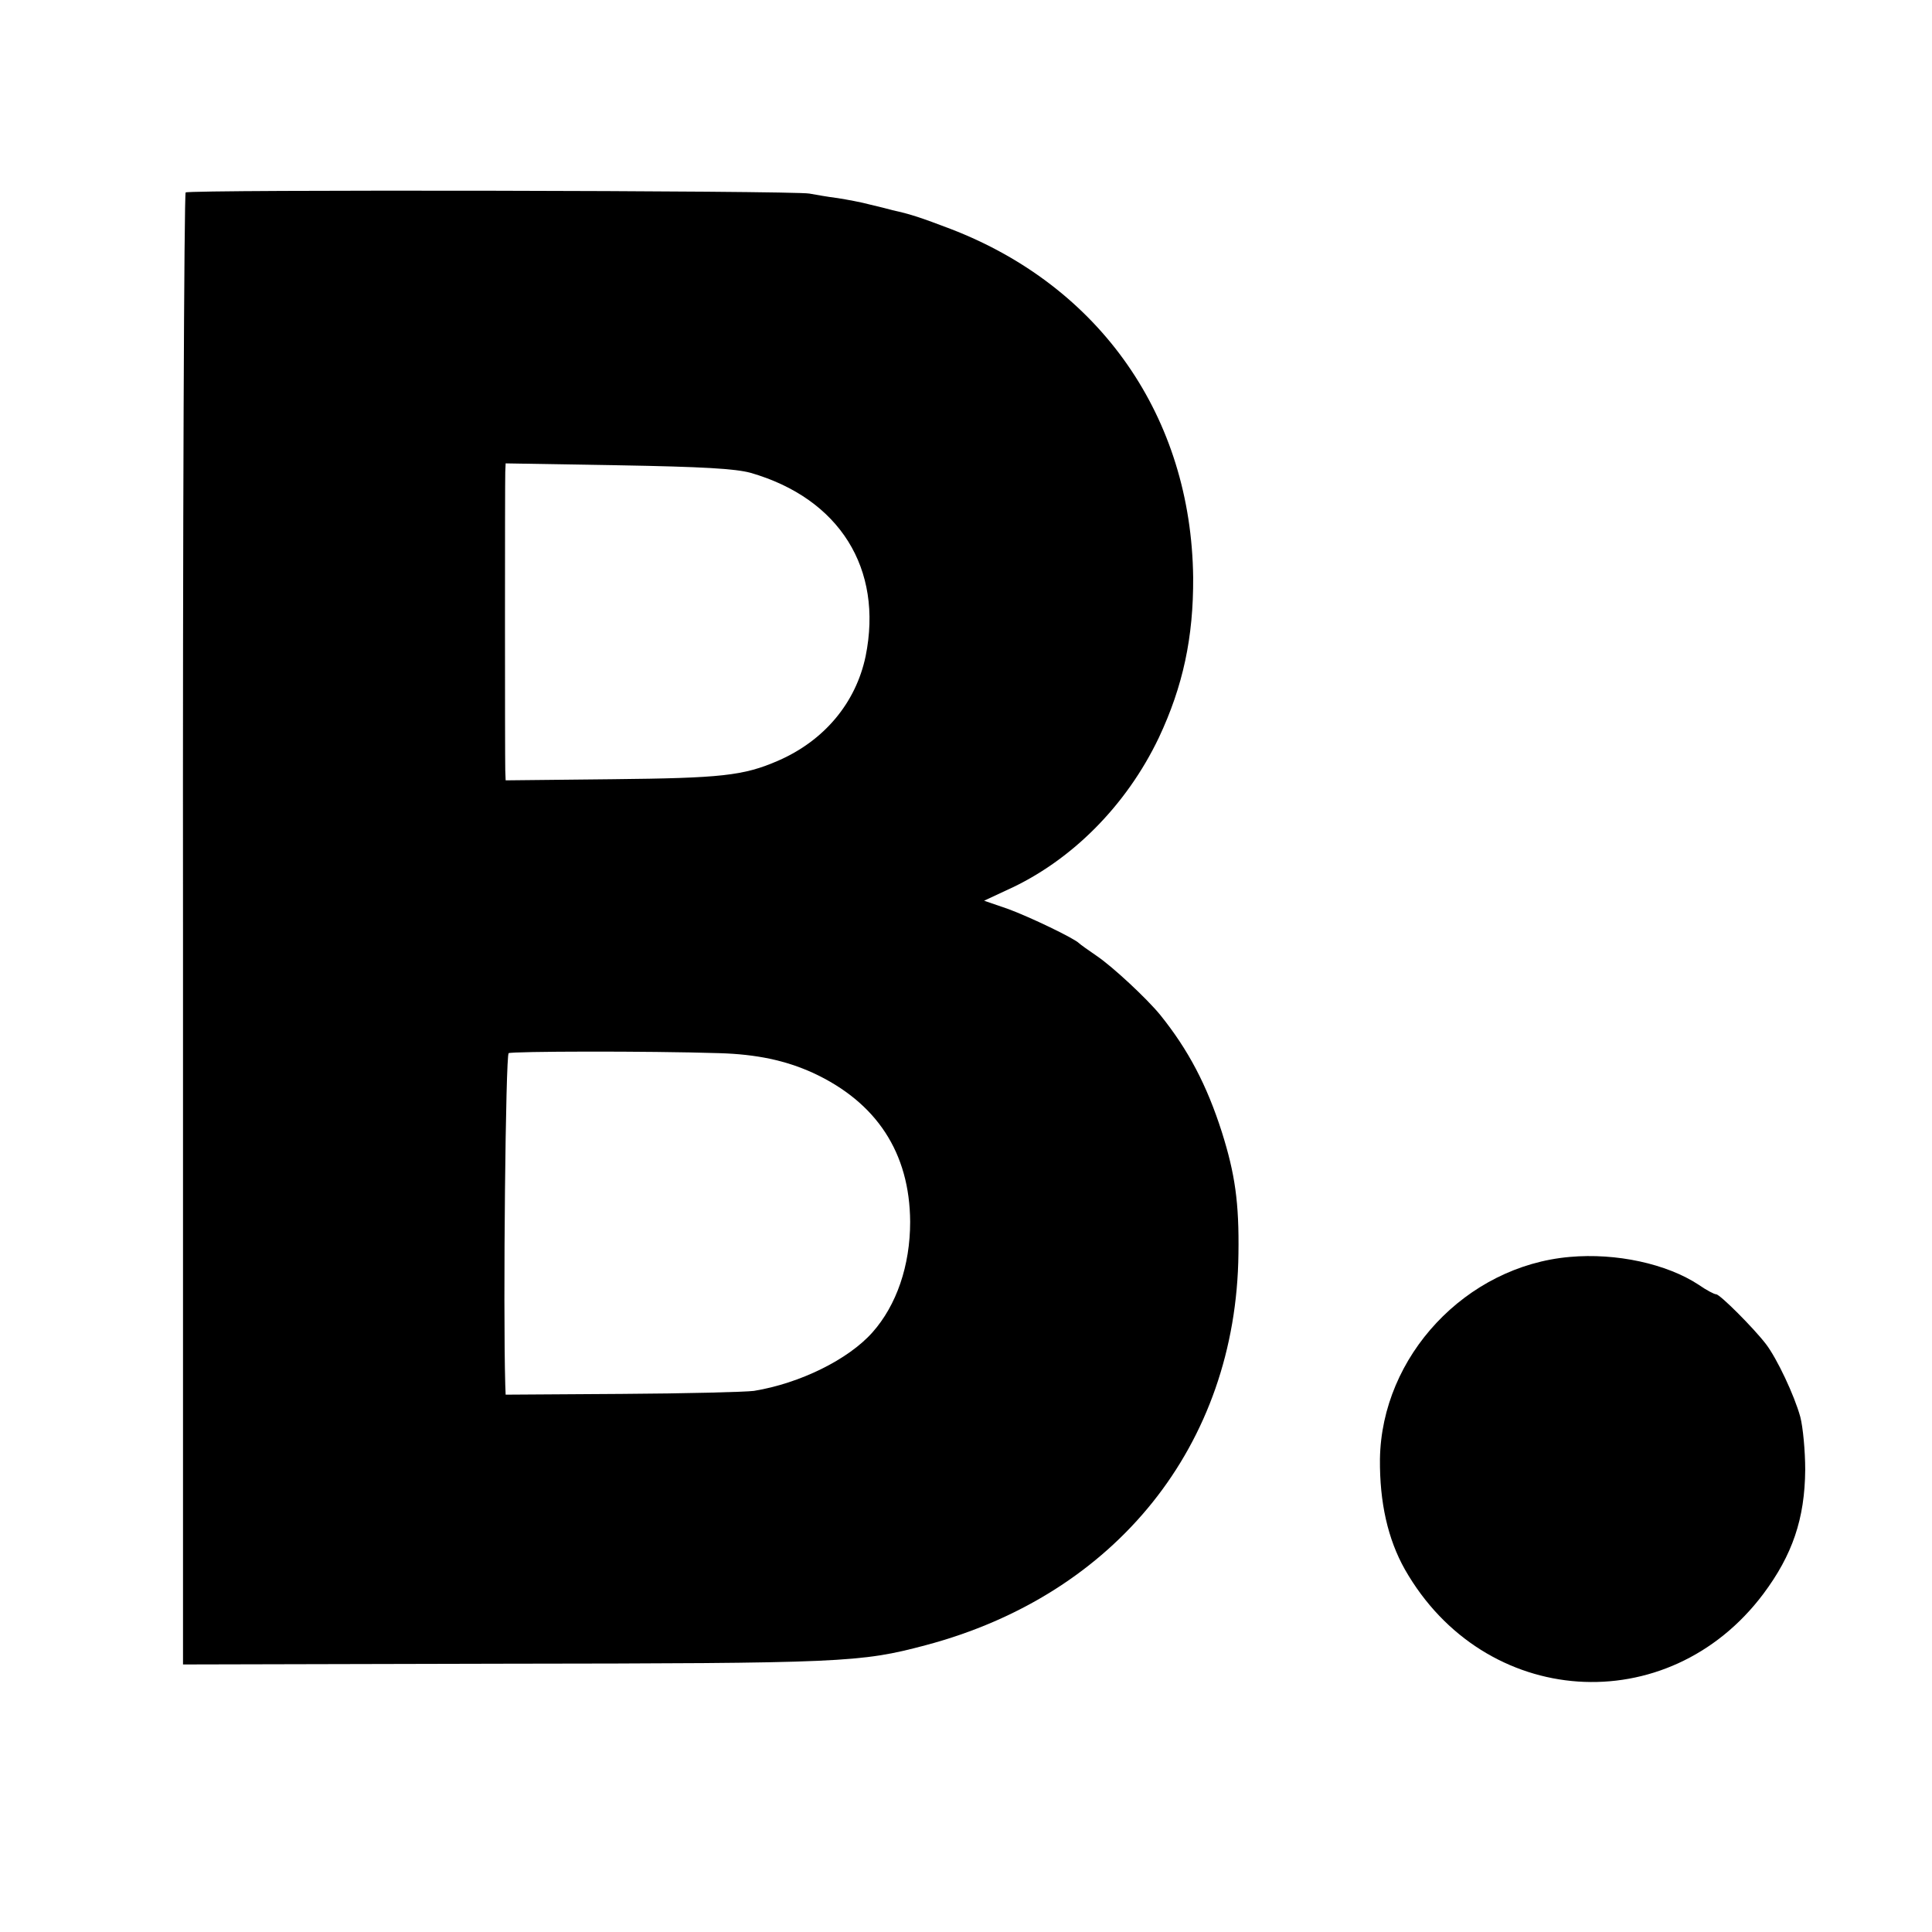
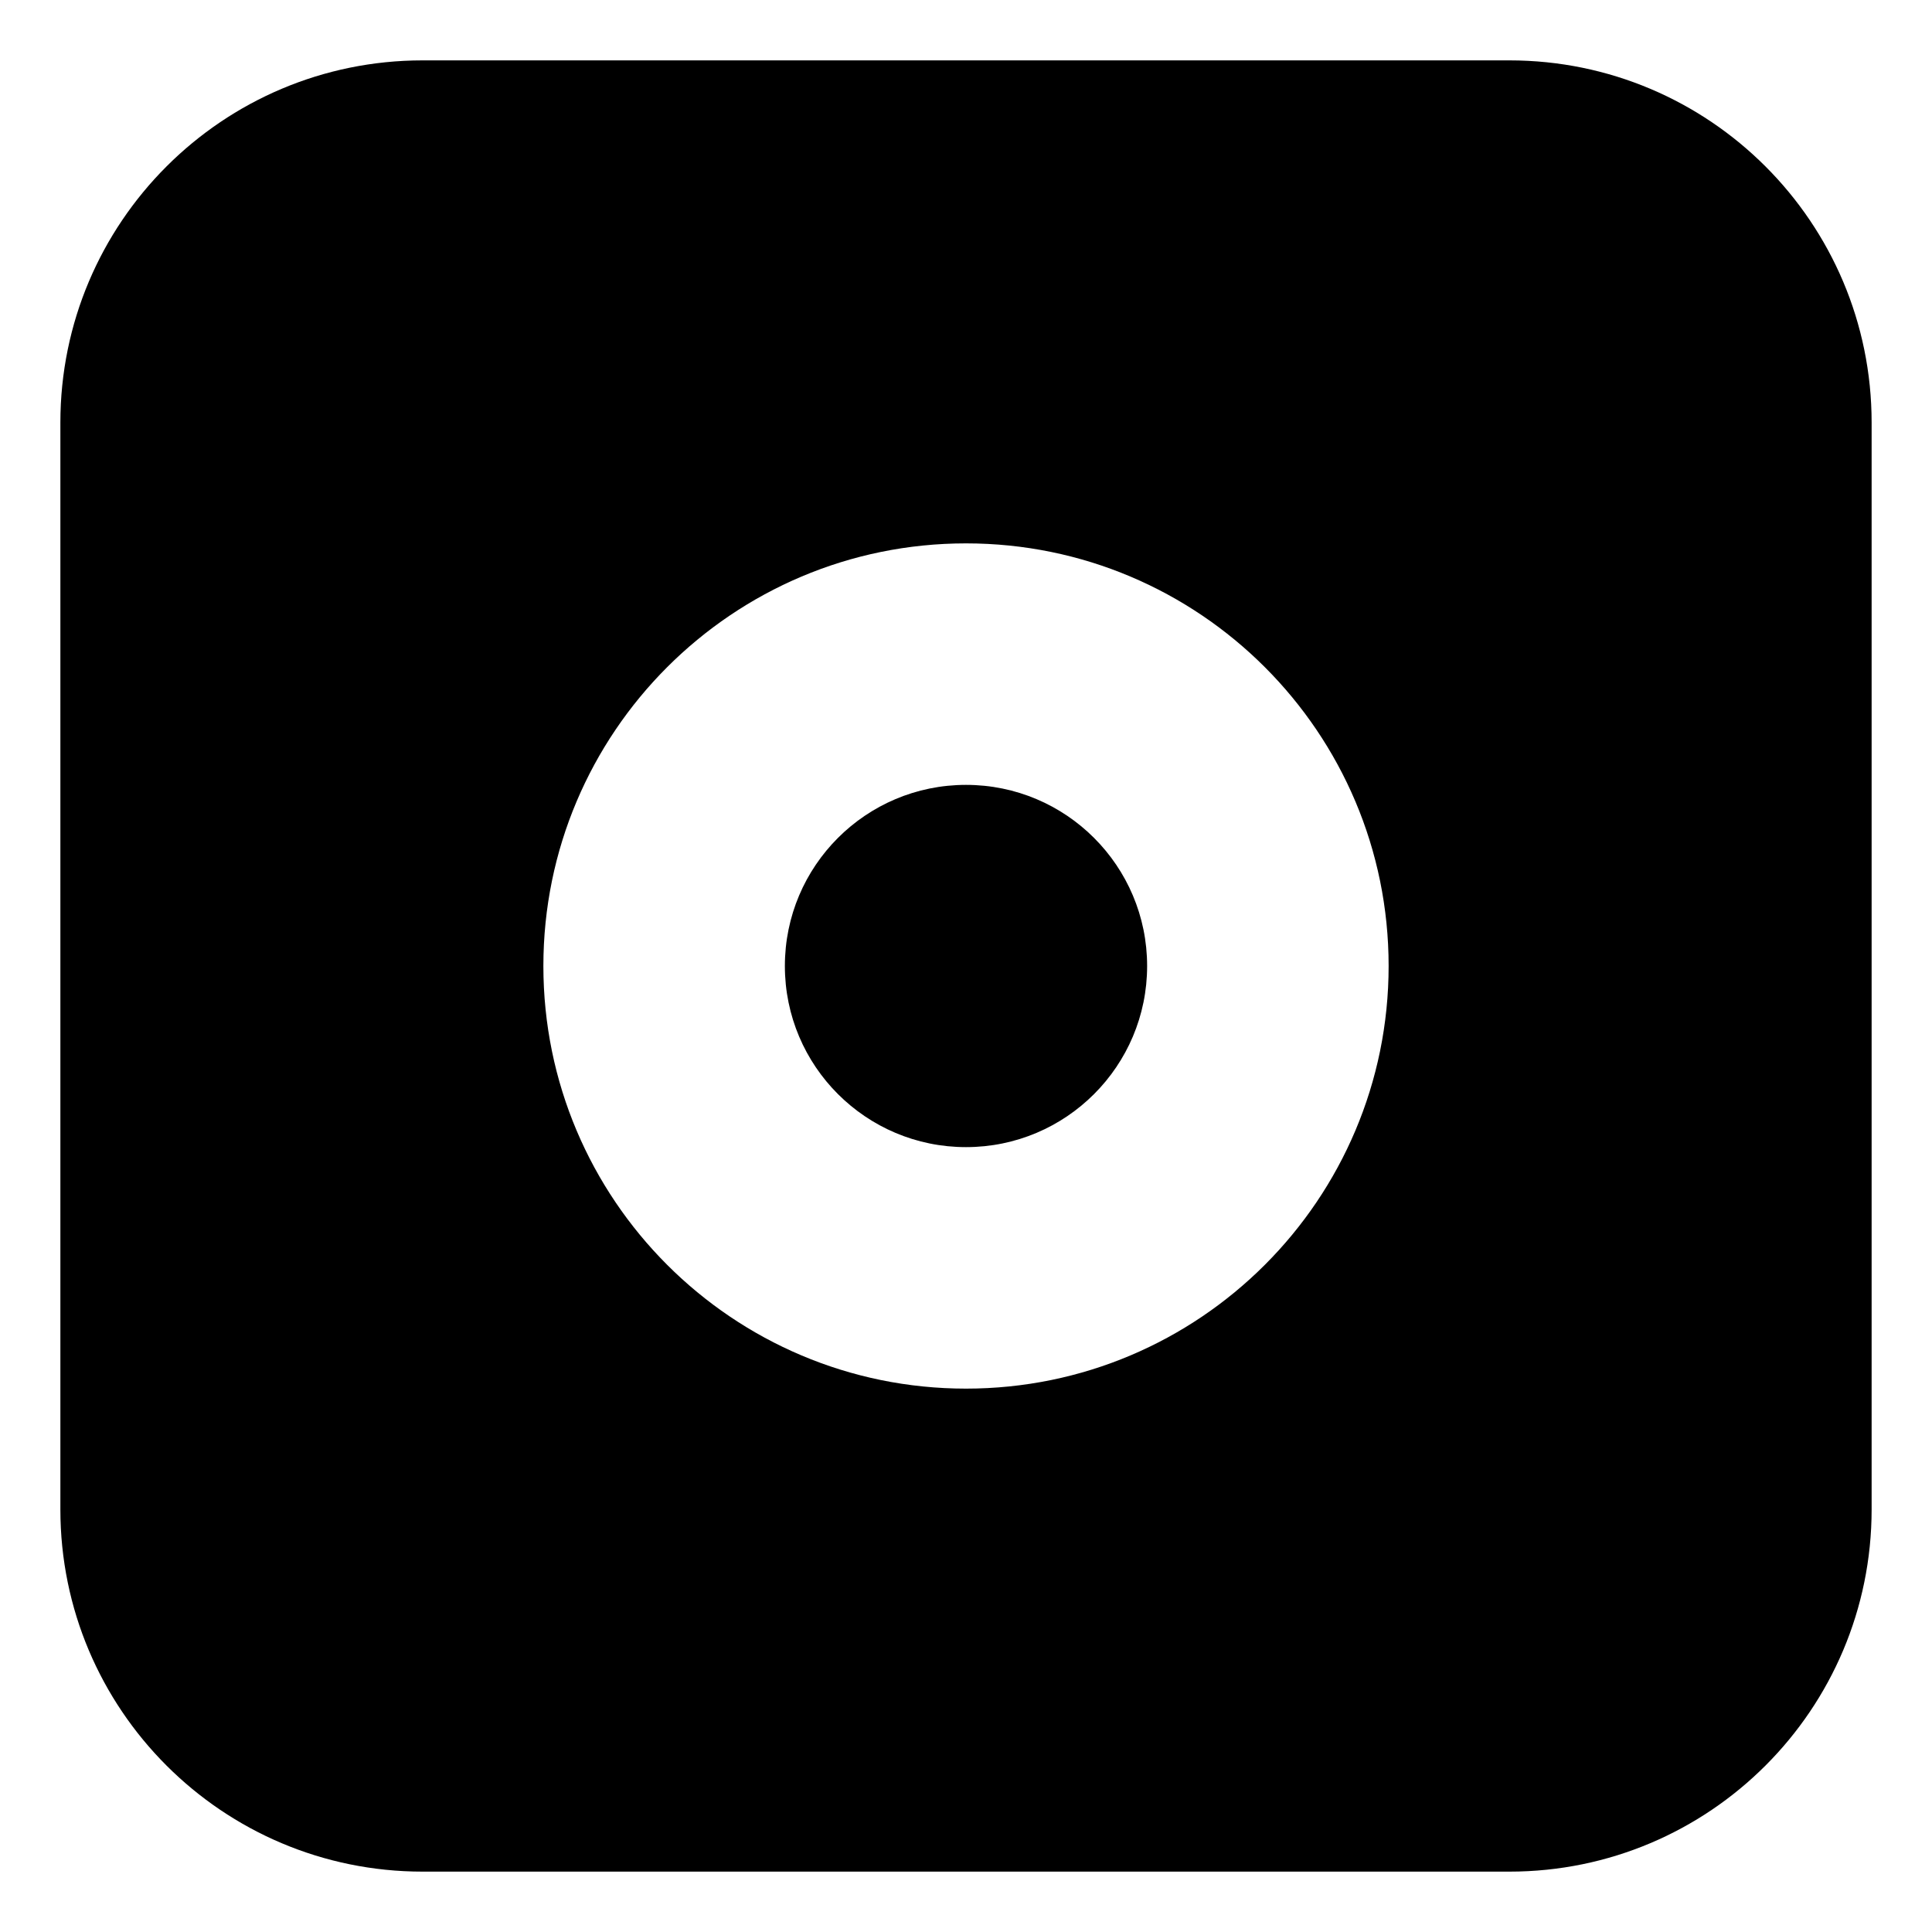
- <svg xmlns="http://www.w3.org/2000/svg" width="682.667" height="682.667" preserveAspectRatio="xMidYMid meet" version="1.0" viewBox="0 0 512 512">
-   <g fill="#000" stroke="none">
-     <path d="M492 4610 c-4 -3 -8 -882 -7 -1953 l0 -1948 850 2 c898 1 945 3 1118 49 505 134 823 531 829 1037 2 136 -9 212 -44 323 -40 125 -89 218 -163 310 -35 43 -126 128 -169 157 -22 15 -43 30 -46 33 -12 13 -131 70 -188 91 l-64 22 60 28 c171 77 317 224 403 404 64 136 92 266 91 425 -5 424 -245 770 -642 923 -79 30 -105 39 -155 50 -11 3 -38 10 -60 15 -22 6 -60 13 -85 17 -25 3 -58 9 -75 12 -36 8 -1643 11 -1653 3z m1497 -743 c236 -68 352 -254 305 -486 -26 -124 -110 -224 -232 -277 -92 -40 -151 -46 -439 -49 l-283 -3 -1 27 c-1 36 -1 760 0 790 l1 23 298 -5 c226 -4 310 -9 351 -20z m-82 -1538 c98 -3 174 -19 247 -52 169 -78 257 -212 258 -395 0 -116 -36 -221 -100 -293 -64 -72 -192 -135 -314 -155 -23 -3 -181 -7 -350 -8 l-308 -2 -1 26 c-6 210 1 874 9 879 9 5 366 6 559 0z" transform="translate(0,512) scale(0.1,-0.1)" />
-     <path d="M4160 1789 c-275 -24 -499 -263 -503 -536 -1 -115 21 -212 66 -292 210 -369 697 -402 950 -65 77 103 110 199 111 329 0 50 -6 113 -13 140 -16 58 -62 155 -91 193 -33 43 -122 132 -132 132 -5 0 -26 11 -46 25 -85 56 -219 85 -342 74z" transform="translate(0,512) scale(0.1,-0.1)" />
-   </g>
+ <svg xmlns="http://www.w3.org/2000/svg" viewBox="0 0 64 64">
+   <path d="M14 2h36a12 12 0 0 1 12 12v36a12 12 0 0 1-12 12H14A12 12 0 0 1 2 50V14A12 12 0 0 1 14 2Zm18 16a14 14 0 1 0 0 28 14 14 0 0 0 0-28Zm0 8a6 6 0 1 1 0 12 6 6 0 0 1 0-12Z" />
</svg>
